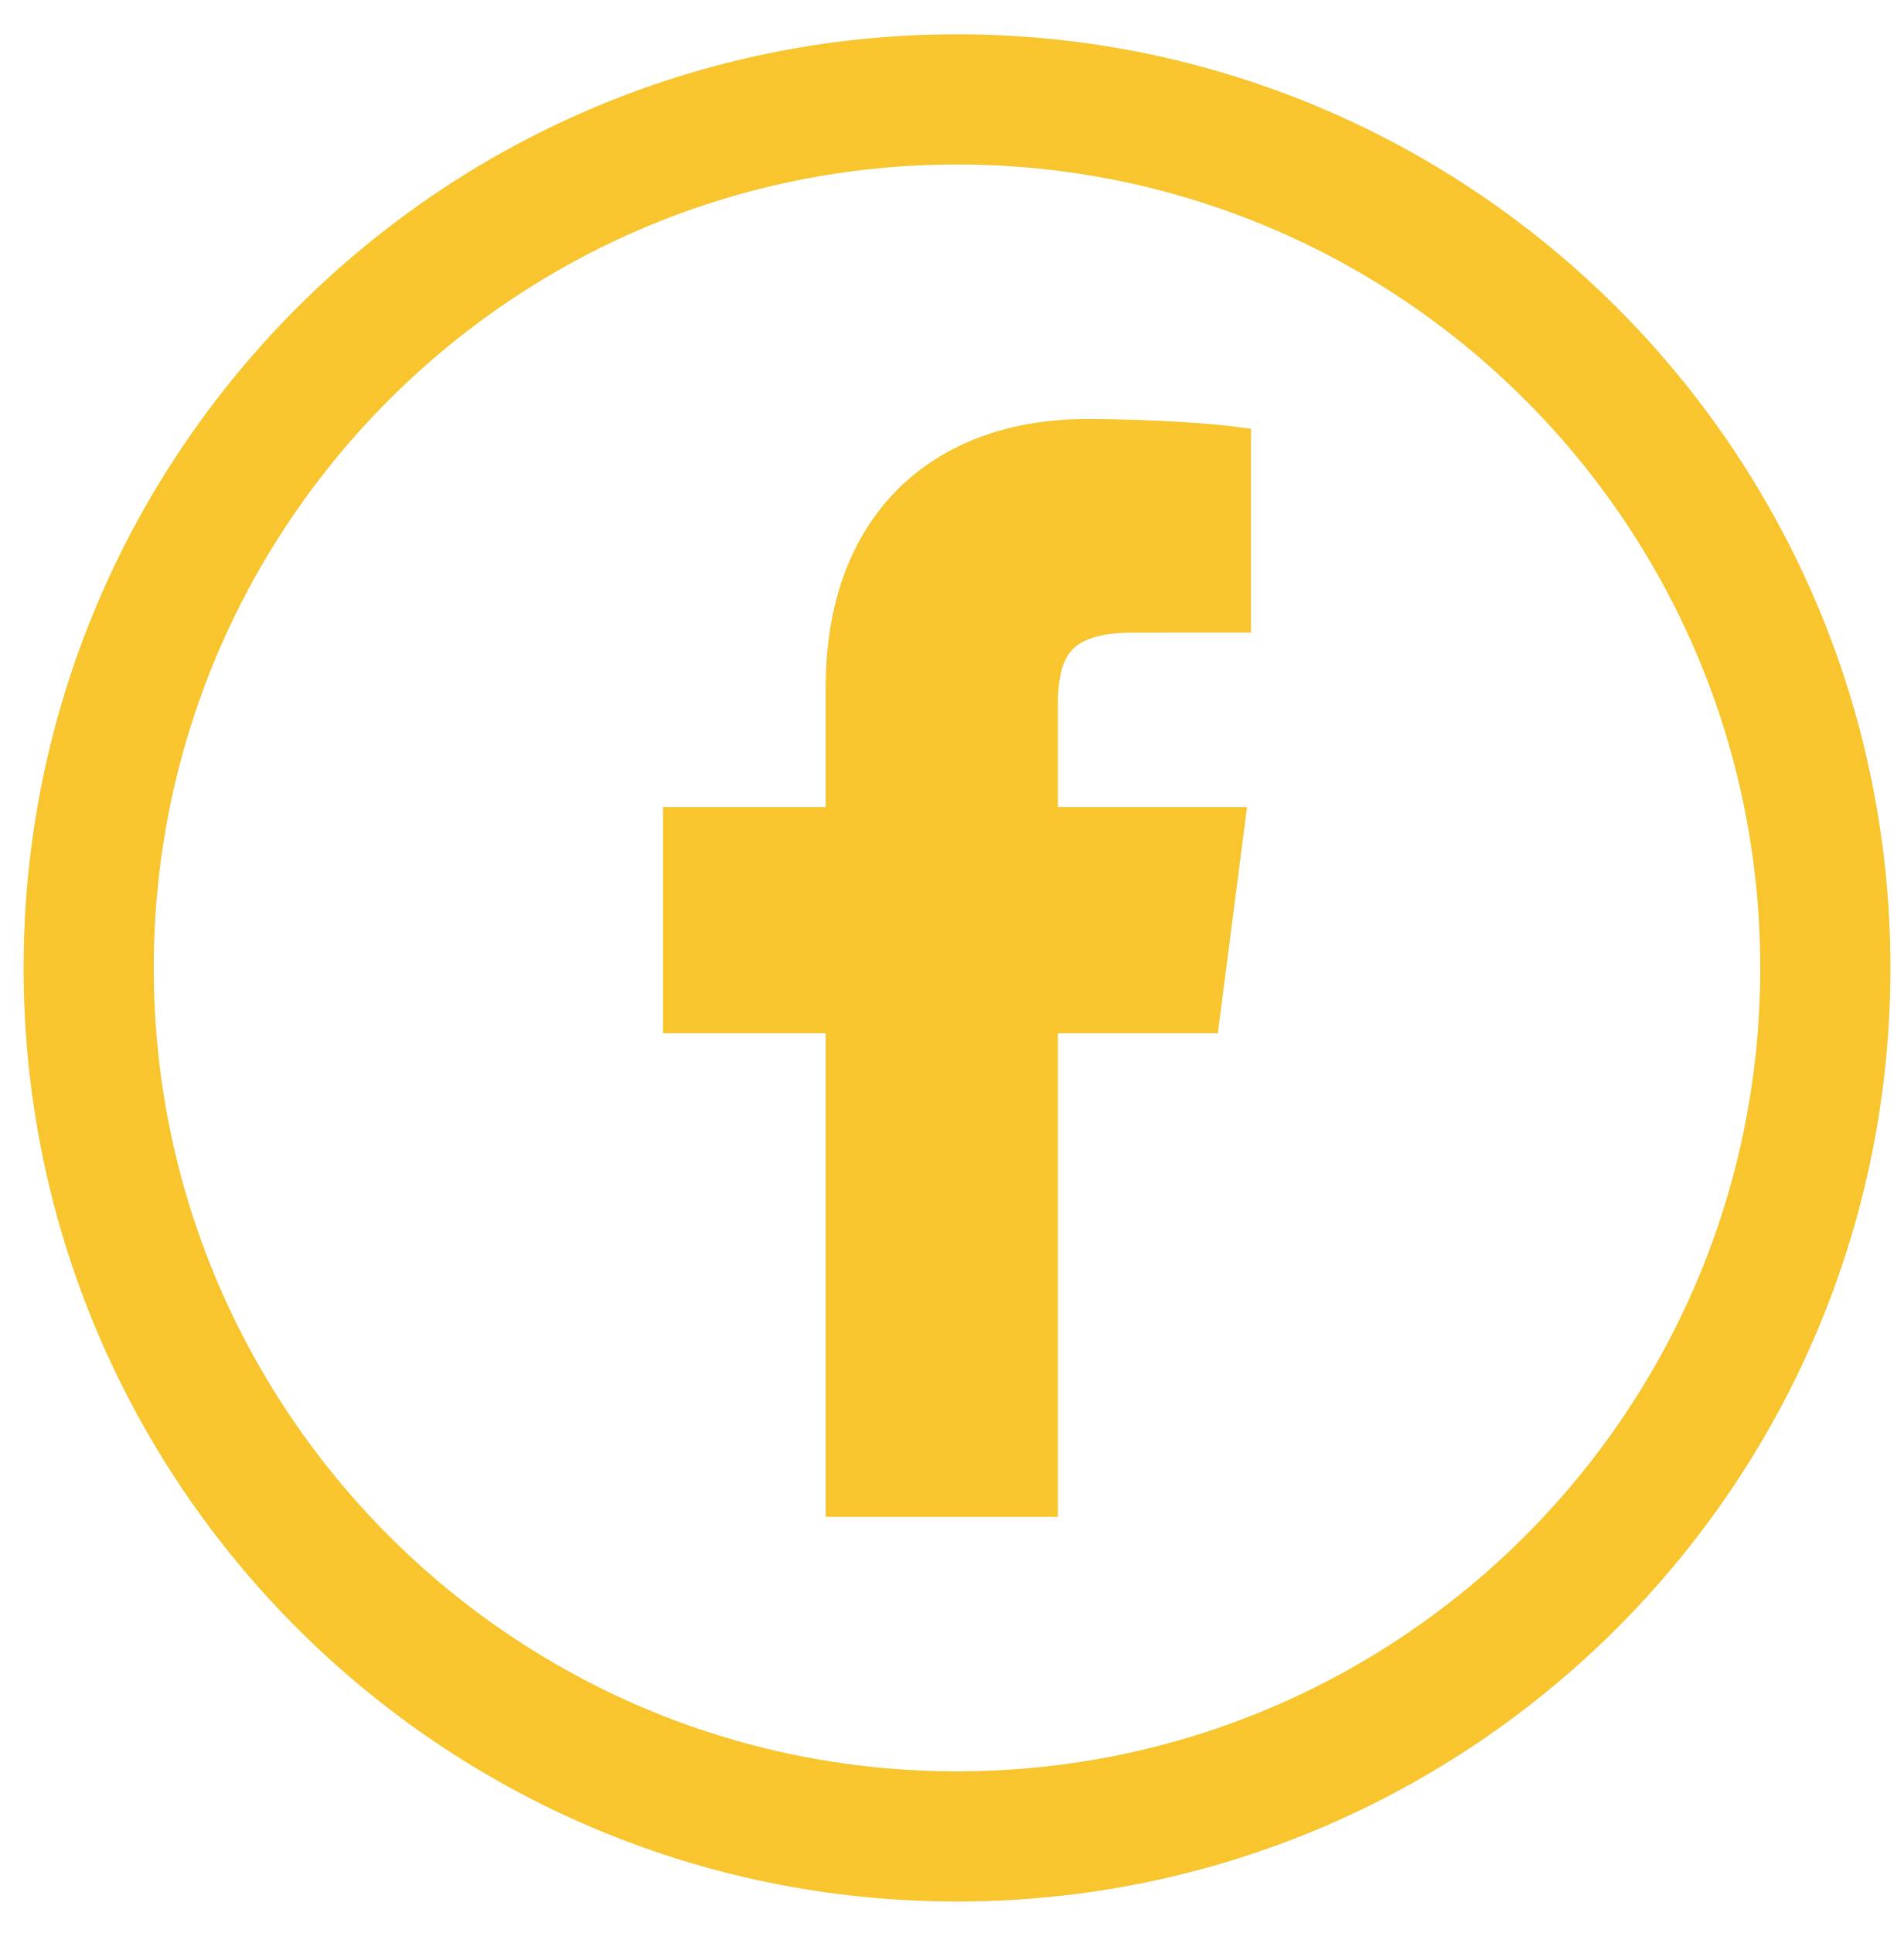
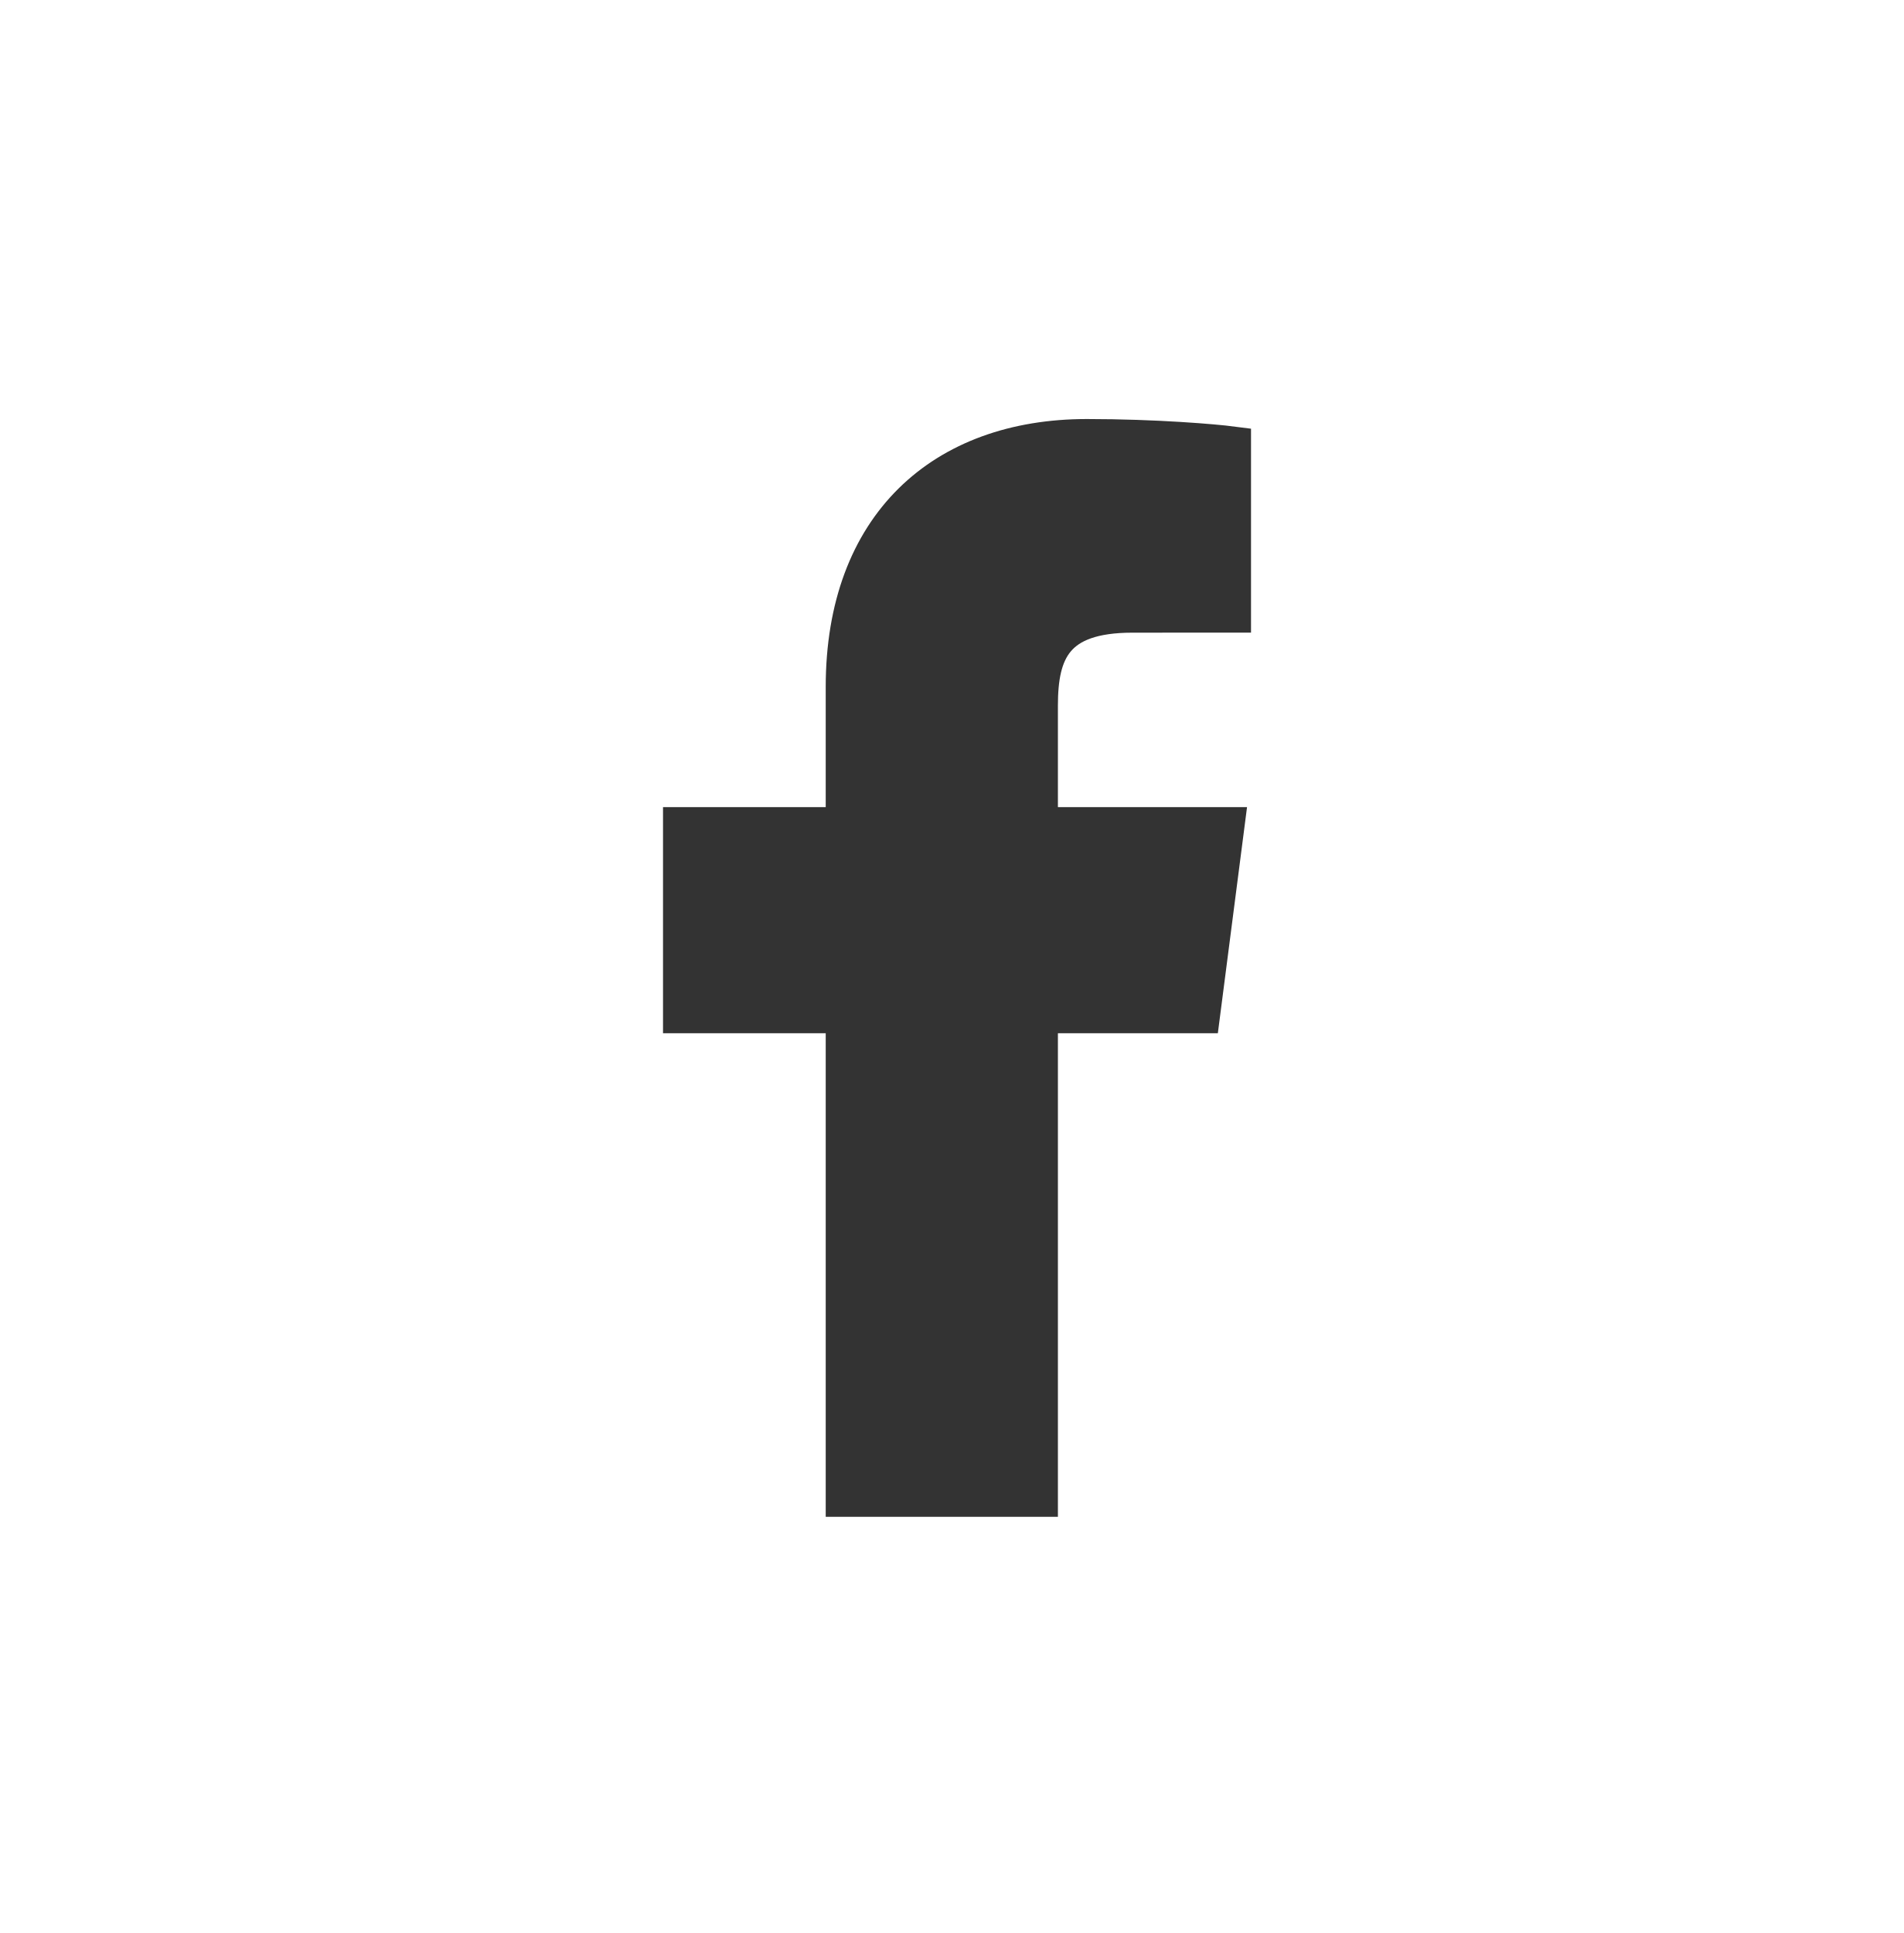
<svg xmlns="http://www.w3.org/2000/svg" width="198mm" height="201mm" viewBox="0 0 198 201" version="1.1" id="svg37">
  <defs id="defs31" />
  <g id="layer1">
    <g id="g67" transform="matrix(0.3527778,0,0,0.3527778,31.15553,51.19047)" style="fill:#ffff00">
-       <path d="m 449.83,140.193 c 0,141.387 -114.613,256 -256,256 -141.387,0 -256,-114.613 -256,-256 0,-141.387 114.613,-256 256,-256 141.387,0 256,114.613 256,256 z m 0,0" fill="url(#a)" id="path44" style="fill:none;stroke:#f8c52f;stroke-width:38.378;stroke-miterlimit:4;stroke-dasharray:none;stroke-opacity:1;fill-opacity:1" />
-       <g id="g3665" transform="matrix(2.014266,0,0,2.014266,37.5841,-16.05261)" style="fill:#f8c52f;fill-opacity:1;stroke:#f8c52f;stroke-opacity:1;stroke-width:5.504;stroke-miterlimit:4;stroke-dasharray:none">
-         <g id="g3609" style="fill:#f8c52f;fill-opacity:1;stroke:#f8c52f;stroke-opacity:1;stroke-width:5.504;stroke-miterlimit:4;stroke-dasharray:none">
-           <path id="f_1_" style="fill:#f8c52f;fill-opacity:1;stroke:#f8c52f;stroke-opacity:1;stroke-width:5.504;stroke-miterlimit:4;stroke-dasharray:none" d="M 89.584,155.139 V 84.378 h 23.742 l 3.562,-27.585 H 89.584 V 39.184 c 0,-7.984 2.208,-13.425 13.67,-13.425 l 14.595,-0.006 V 1.08 C 115.325,0.752 106.661,0 96.577,0 75.52,0 61.104,12.853 61.104,36.452 V 56.793 H 37.29 v 27.585 h 23.814 v 70.761 z" />
+       <g id="g3665" transform="matrix(2.014266,0,0,2.014266,37.5841,-16.05261)" style="fill:#333333;fill-opacity:1;stroke:#333333;stroke-opacity:1;stroke-width:5.504;stroke-miterlimit:4;stroke-dasharray:none">
+         <g id="g3609" style="fill:#333333;fill-opacity:1;stroke:#333333;stroke-opacity:1;stroke-width:5.504;stroke-miterlimit:4;stroke-dasharray:none">
+           <path id="f_1_" style="fill:#333333;fill-opacity:1;stroke:#333333;stroke-opacity:1;stroke-width:5.504;stroke-miterlimit:4;stroke-dasharray:none" d="M 89.584,155.139 V 84.378 h 23.742 l 3.562,-27.585 H 89.584 V 39.184 c 0,-7.984 2.208,-13.425 13.67,-13.425 l 14.595,-0.006 V 1.08 C 115.325,0.752 106.661,0 96.577,0 75.52,0 61.104,12.853 61.104,36.452 V 56.793 H 37.29 v 27.585 h 23.814 v 70.761 z" />
        </g>
-         <g id="g3611" style="fill:#f8c52f;fill-opacity:1;stroke:#f8c52f;stroke-opacity:1;stroke-width:5.504;stroke-miterlimit:4;stroke-dasharray:none" />
-         <g id="g3613" style="fill:#f8c52f;fill-opacity:1;stroke:#f8c52f;stroke-opacity:1;stroke-width:5.504;stroke-miterlimit:4;stroke-dasharray:none" />
-         <g id="g3615" style="fill:#f8c52f;fill-opacity:1;stroke:#f8c52f;stroke-opacity:1;stroke-width:5.504;stroke-miterlimit:4;stroke-dasharray:none" />
-         <g id="g3617" style="fill:#f8c52f;fill-opacity:1;stroke:#f8c52f;stroke-opacity:1;stroke-width:5.504;stroke-miterlimit:4;stroke-dasharray:none" />
-         <g id="g3619" style="fill:#f8c52f;fill-opacity:1;stroke:#f8c52f;stroke-opacity:1;stroke-width:5.504;stroke-miterlimit:4;stroke-dasharray:none" />
-         <g id="g3621" style="fill:#f8c52f;fill-opacity:1;stroke:#f8c52f;stroke-opacity:1;stroke-width:5.504;stroke-miterlimit:4;stroke-dasharray:none" />
-         <g id="g3623" style="fill:#f8c52f;fill-opacity:1;stroke:#f8c52f;stroke-opacity:1;stroke-width:5.504;stroke-miterlimit:4;stroke-dasharray:none" />
-         <g id="g3625" style="fill:#f8c52f;fill-opacity:1;stroke:#f8c52f;stroke-opacity:1;stroke-width:5.504;stroke-miterlimit:4;stroke-dasharray:none" />
-         <g id="g3627" style="fill:#f8c52f;fill-opacity:1;stroke:#f8c52f;stroke-opacity:1;stroke-width:5.504;stroke-miterlimit:4;stroke-dasharray:none" />
-         <g id="g3629" style="fill:#f8c52f;fill-opacity:1;stroke:#f8c52f;stroke-opacity:1;stroke-width:5.504;stroke-miterlimit:4;stroke-dasharray:none" />
-         <g id="g3631" style="fill:#f8c52f;fill-opacity:1;stroke:#f8c52f;stroke-opacity:1;stroke-width:5.504;stroke-miterlimit:4;stroke-dasharray:none" />
-         <g id="g3633" style="fill:#f8c52f;fill-opacity:1;stroke:#f8c52f;stroke-opacity:1;stroke-width:5.504;stroke-miterlimit:4;stroke-dasharray:none" />
-         <g id="g3635" style="fill:#f8c52f;fill-opacity:1;stroke:#f8c52f;stroke-opacity:1;stroke-width:5.504;stroke-miterlimit:4;stroke-dasharray:none" />
-         <g id="g3637" style="fill:#f8c52f;fill-opacity:1;stroke:#f8c52f;stroke-opacity:1;stroke-width:5.504;stroke-miterlimit:4;stroke-dasharray:none" />
-         <g id="g3639" style="fill:#f8c52f;fill-opacity:1;stroke:#f8c52f;stroke-opacity:1;stroke-width:5.504;stroke-miterlimit:4;stroke-dasharray:none" />
+         <g id="g3611" style="fill:#333333;fill-opacity:1;stroke:#333333;stroke-opacity:1;stroke-width:5.504;stroke-miterlimit:4;stroke-dasharray:none" />
+         <g id="g3613" style="fill:#333333;fill-opacity:1;stroke:#333333;stroke-opacity:1;stroke-width:5.504;stroke-miterlimit:4;stroke-dasharray:none" />
+         <g id="g3615" style="fill:#333333;fill-opacity:1;stroke:#333333;stroke-opacity:1;stroke-width:5.504;stroke-miterlimit:4;stroke-dasharray:none" />
+         <g id="g3617" style="fill:#333333;fill-opacity:1;stroke:#333333;stroke-opacity:1;stroke-width:5.504;stroke-miterlimit:4;stroke-dasharray:none" />
+         <g id="g3619" style="fill:#333333;fill-opacity:1;stroke:#333333;stroke-opacity:1;stroke-width:5.504;stroke-miterlimit:4;stroke-dasharray:none" />
+         <g id="g3621" style="fill:#333333;fill-opacity:1;stroke:#333333;stroke-opacity:1;stroke-width:5.504;stroke-miterlimit:4;stroke-dasharray:none" />
+         <g id="g3623" style="fill:#333333;fill-opacity:1;stroke:#333333;stroke-opacity:1;stroke-width:5.504;stroke-miterlimit:4;stroke-dasharray:none" />
+         <g id="g3625" style="fill:#333333;fill-opacity:1;stroke:#333333;stroke-opacity:1;stroke-width:5.504;stroke-miterlimit:4;stroke-dasharray:none" />
+         <g id="g3627" style="fill:#333333;fill-opacity:1;stroke:#333333;stroke-opacity:1;stroke-width:5.504;stroke-miterlimit:4;stroke-dasharray:none" />
+         <g id="g3629" style="fill:#333333;fill-opacity:1;stroke:#333333;stroke-opacity:1;stroke-width:5.504;stroke-miterlimit:4;stroke-dasharray:none" />
+         <g id="g3631" style="fill:#333333;fill-opacity:1;stroke:#333333;stroke-opacity:1;stroke-width:5.504;stroke-miterlimit:4;stroke-dasharray:none" />
+         <g id="g3633" style="fill:#333333;fill-opacity:1;stroke:#333333;stroke-opacity:1;stroke-width:5.504;stroke-miterlimit:4;stroke-dasharray:none" />
+         <g id="g3635" style="fill:#333333;fill-opacity:1;stroke:#333333;stroke-opacity:1;stroke-width:5.504;stroke-miterlimit:4;stroke-dasharray:none" />
+         <g id="g3637" style="fill:#333333;fill-opacity:1;stroke:#333333;stroke-opacity:1;stroke-width:5.504;stroke-miterlimit:4;stroke-dasharray:none" />
+         <g id="g3639" style="fill:#333333;fill-opacity:1;stroke:#333333;stroke-opacity:1;stroke-width:5.504;stroke-miterlimit:4;stroke-dasharray:none" />
      </g>
    </g>
  </g>
</svg>
